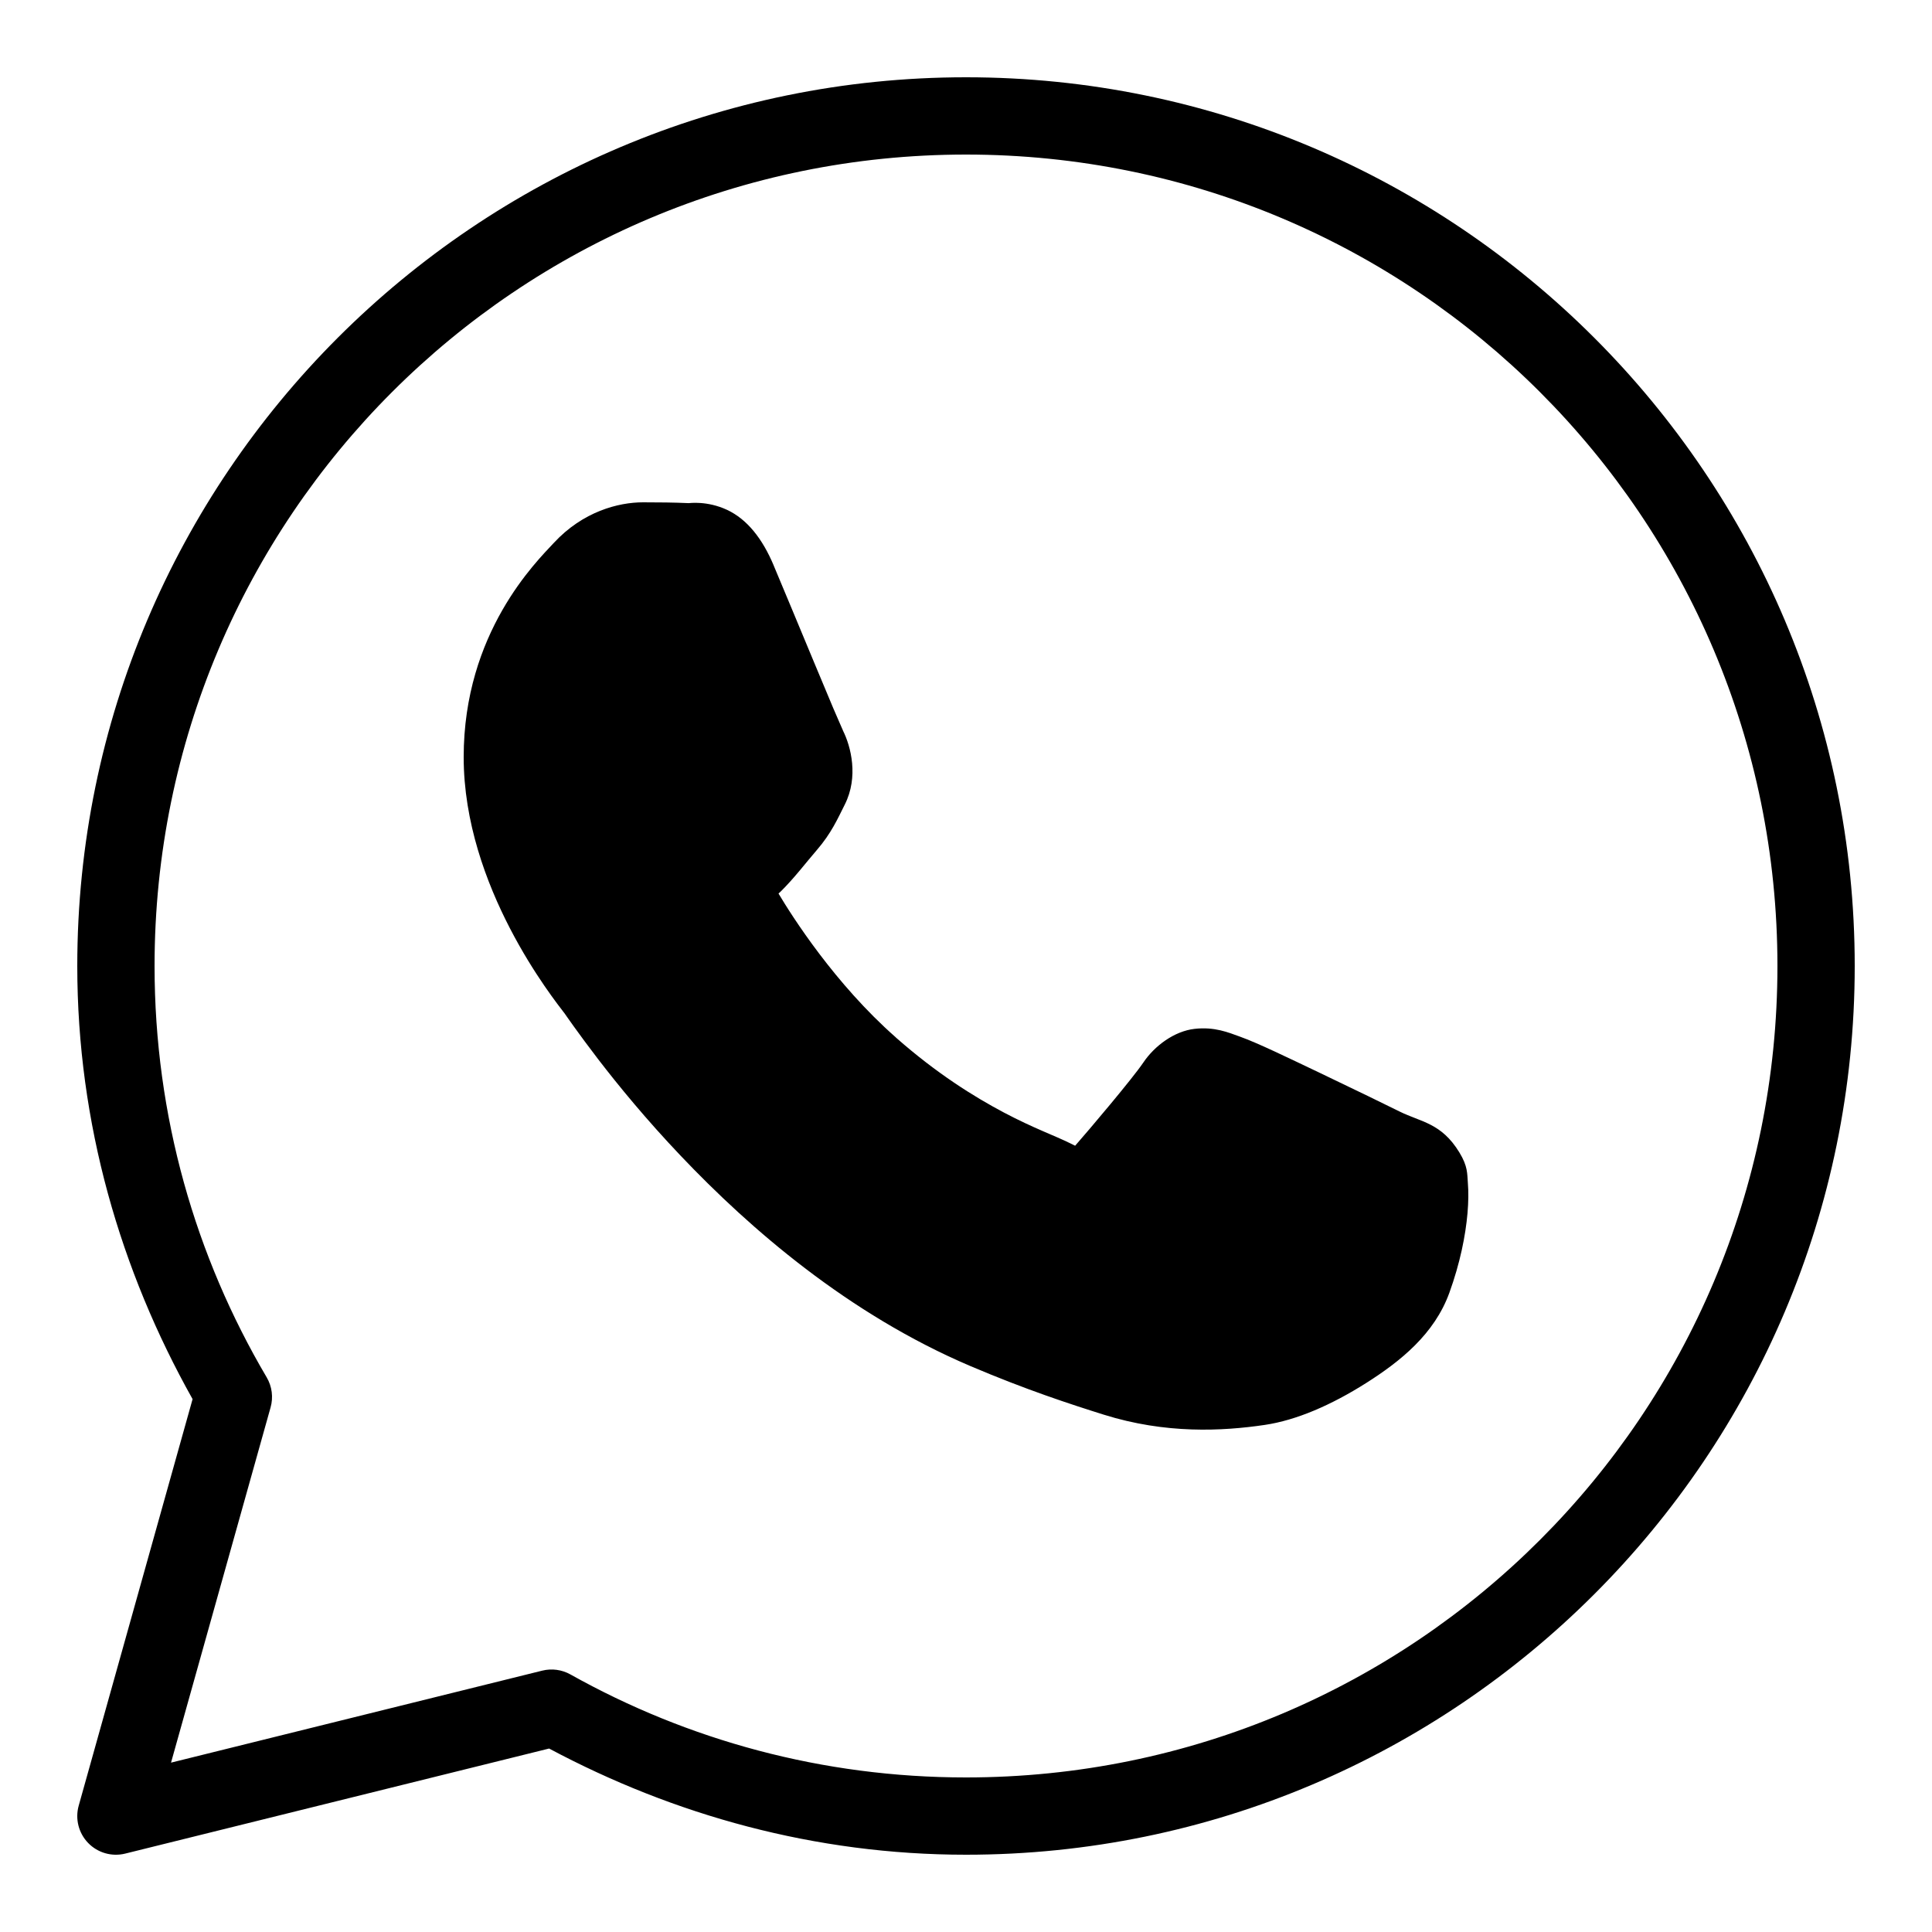
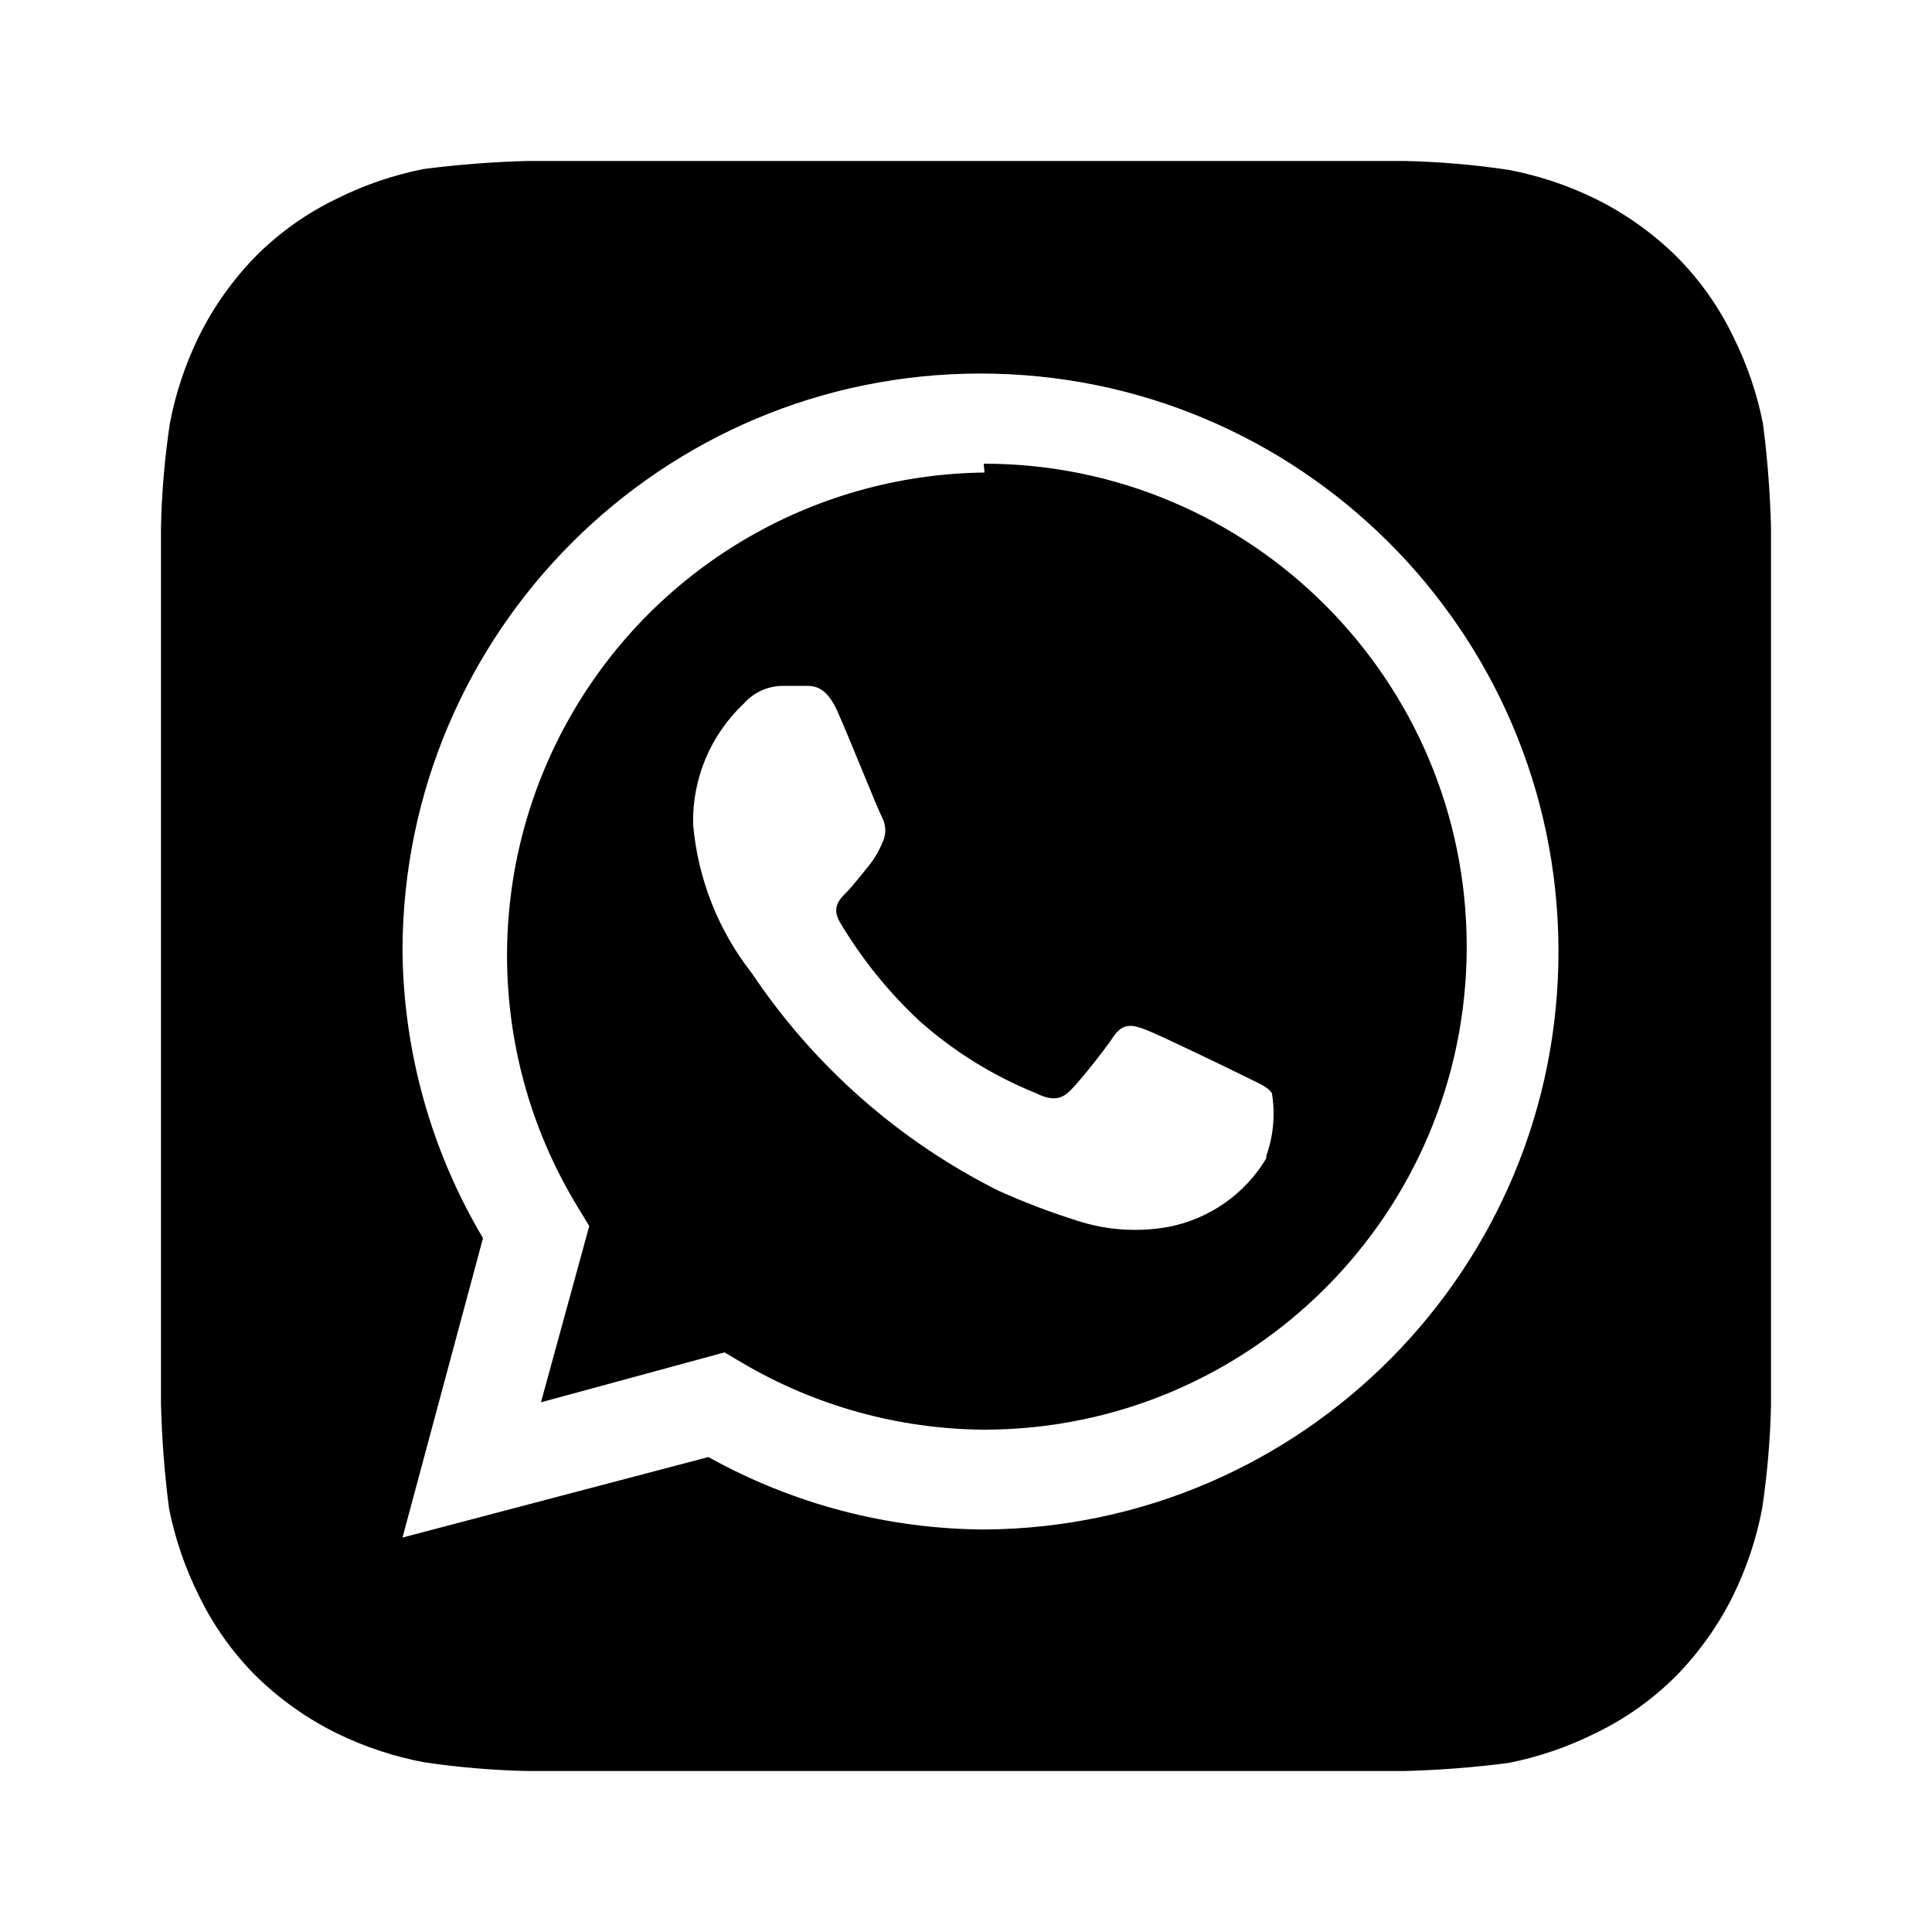
- <svg xmlns="http://www.w3.org/2000/svg" viewBox="0 0 50 50" width="50px" height="50px">
-   <path d="M 25 2 C 12.31 2 2 12.31 2 25 C 2 29.079 3.119 32.886 4.984 36.209 L 2.037 46.73 A 1 1 0 0 0 3.24 47.971 L 14.211 45.252 C 17.435 46.973 21.093 48 25 48 C 37.69 48 48 37.69 48 25 C 48 12.31 37.69 2 25 2 z M 25 4 C 36.61 4 46 13.39 46 25 C 46 36.61 36.61 46 25 46 C 21.278 46 17.792 45.03 14.762 43.334 A 1 1 0 0 0 14.033 43.236 L 4.426 45.617 L 7.002 36.426 A 1 1 0 0 0 6.902 35.646 C 5.061 32.524 4 28.89 4 25 C 4 13.39 13.39 4 25 4 z M 16.643 13 C 16.002 13 15.086 13.238 14.334 14.049 C 13.882 14.536 12 16.37 12 19.594 C 12 22.955 14.331 25.856 14.613 26.229 L 14.615 26.229 L 14.615 26.23 C 14.588 26.195 14.973 26.752 15.486 27.42 C 16 28.088 16.717 28.965 17.619 29.914 C 19.423 31.813 21.958 34.007 25.105 35.35 C 26.555 35.967 27.698 36.339 28.564 36.611 C 30.17 37.115 31.632 37.039 32.73 36.877 C 33.553 36.756 34.457 36.361 35.352 35.795 C 36.246 35.229 37.123 34.525 37.51 33.455 C 37.787 32.688 37.928 31.98 37.979 31.396 C 38.004 31.105 38.007 30.848 37.988 30.609 C 37.969 30.371 37.99 30.189 37.768 29.824 C 37.302 29.06 36.775 29.04 36.225 28.768 C 35.919 28.616 35.049 28.191 34.176 27.775 C 33.304 27.36 32.549 26.992 32.084 26.826 C 31.79 26.72 31.432 26.568 30.914 26.627 C 30.397 26.686 29.885 27.059 29.588 27.5 C 29.306 27.918 28.17 29.258 27.824 29.652 C 27.82 29.65 27.85 29.663 27.713 29.596 C 27.285 29.384 26.761 29.204 25.986 28.795 C 25.212 28.386 24.242 27.783 23.182 26.848 L 23.182 26.846 C 21.603 25.456 20.497 23.711 20.148 23.125 C 20.172 23.097 20.146 23.131 20.195 23.082 L 20.197 23.08 C 20.554 22.729 20.87 22.31 21.137 22.002 C 21.515 21.566 21.682 21.181 21.863 20.822 C 22.224 20.106 22.023 19.319 21.814 18.904 L 21.814 18.902 C 21.829 18.931 21.702 18.65 21.564 18.326 C 21.427 18.001 21.252 17.58 21.064 17.131 C 20.69 16.233 20.272 15.225 20.023 14.635 L 20.023 14.633 C 19.731 13.938 19.334 13.437 18.816 13.195 C 18.298 12.954 17.841 13.022 17.822 13.021 L 17.82 13.021 C 17.451 13.004 17.045 13 16.643 13 z" />
+ <svg xmlns="http://www.w3.org/2000/svg" fill="#000000" width="800px" height="800px" viewBox="0 0 24 24" data-name="Layer 1">
+   <path d="M22,6.55a12.61,12.61,0,0,0-.1-1.29,4.29,4.29,0,0,0-.37-1.08,3.66,3.66,0,0,0-.71-1,3.91,3.91,0,0,0-1-.71,4.28,4.28,0,0,0-1.08-.36A10.21,10.21,0,0,0,17.46,2H6.55a12.61,12.61,0,0,0-1.29.1,4.29,4.29,0,0,0-1.08.37,3.66,3.66,0,0,0-1,.71,3.91,3.91,0,0,0-.71,1,4.28,4.28,0,0,0-.36,1.08A10.21,10.21,0,0,0,2,6.54C2,6.73,2,7,2,7.08v9.84c0,.11,0,.35,0,.53a12.61,12.61,0,0,0,.1,1.29,4.29,4.29,0,0,0,.37,1.08,3.66,3.66,0,0,0,.71,1,3.91,3.91,0,0,0,1,.71,4.28,4.28,0,0,0,1.08.36A10.21,10.21,0,0,0,6.54,22H17.45a12.61,12.61,0,0,0,1.29-.1,4.29,4.29,0,0,0,1.08-.37,3.66,3.66,0,0,0,1-.71,3.91,3.91,0,0,0,.71-1,4.28,4.28,0,0,0,.36-1.08A10.21,10.21,0,0,0,22,17.46c0-.19,0-.43,0-.54V7.08C22,7,22,6.73,22,6.55ZM12.23,19h0A7.12,7.12,0,0,1,8.8,18.1L5,19.1l1-3.72a7.11,7.11,0,0,1-1-3.58A7.18,7.18,0,1,1,12.23,19Zm0-13.13A6,6,0,0,0,7.18,15l.14.23-.6,2.19L9,16.8l.22.13a6,6,0,0,0,3,.83h0a6,6,0,0,0,6-6,6,6,0,0,0-6-6Zm3.5,8.52a1.82,1.82,0,0,1-1.21.85,2.33,2.33,0,0,1-1.12-.07,8.9,8.9,0,0,1-1-.38,8,8,0,0,1-3.06-2.7,3.48,3.48,0,0,1-.73-1.85,2,2,0,0,1,.63-1.5.65.65,0,0,1,.48-.22H10c.11,0,.26,0,.4.31s.51,1.24.56,1.33a.34.34,0,0,1,0,.31,1.14,1.14,0,0,1-.18.3c-.09.11-.19.24-.27.32s-.18.18-.08.36a5.56,5.56,0,0,0,1,1.24,5,5,0,0,0,1.44.89c.18.09.29.08.39,0s.45-.52.57-.7.24-.15.4-.09,1.05.49,1.23.58.29.13.34.21A1.56,1.56,0,0,1,15.73,14.36Z" />
</svg>
